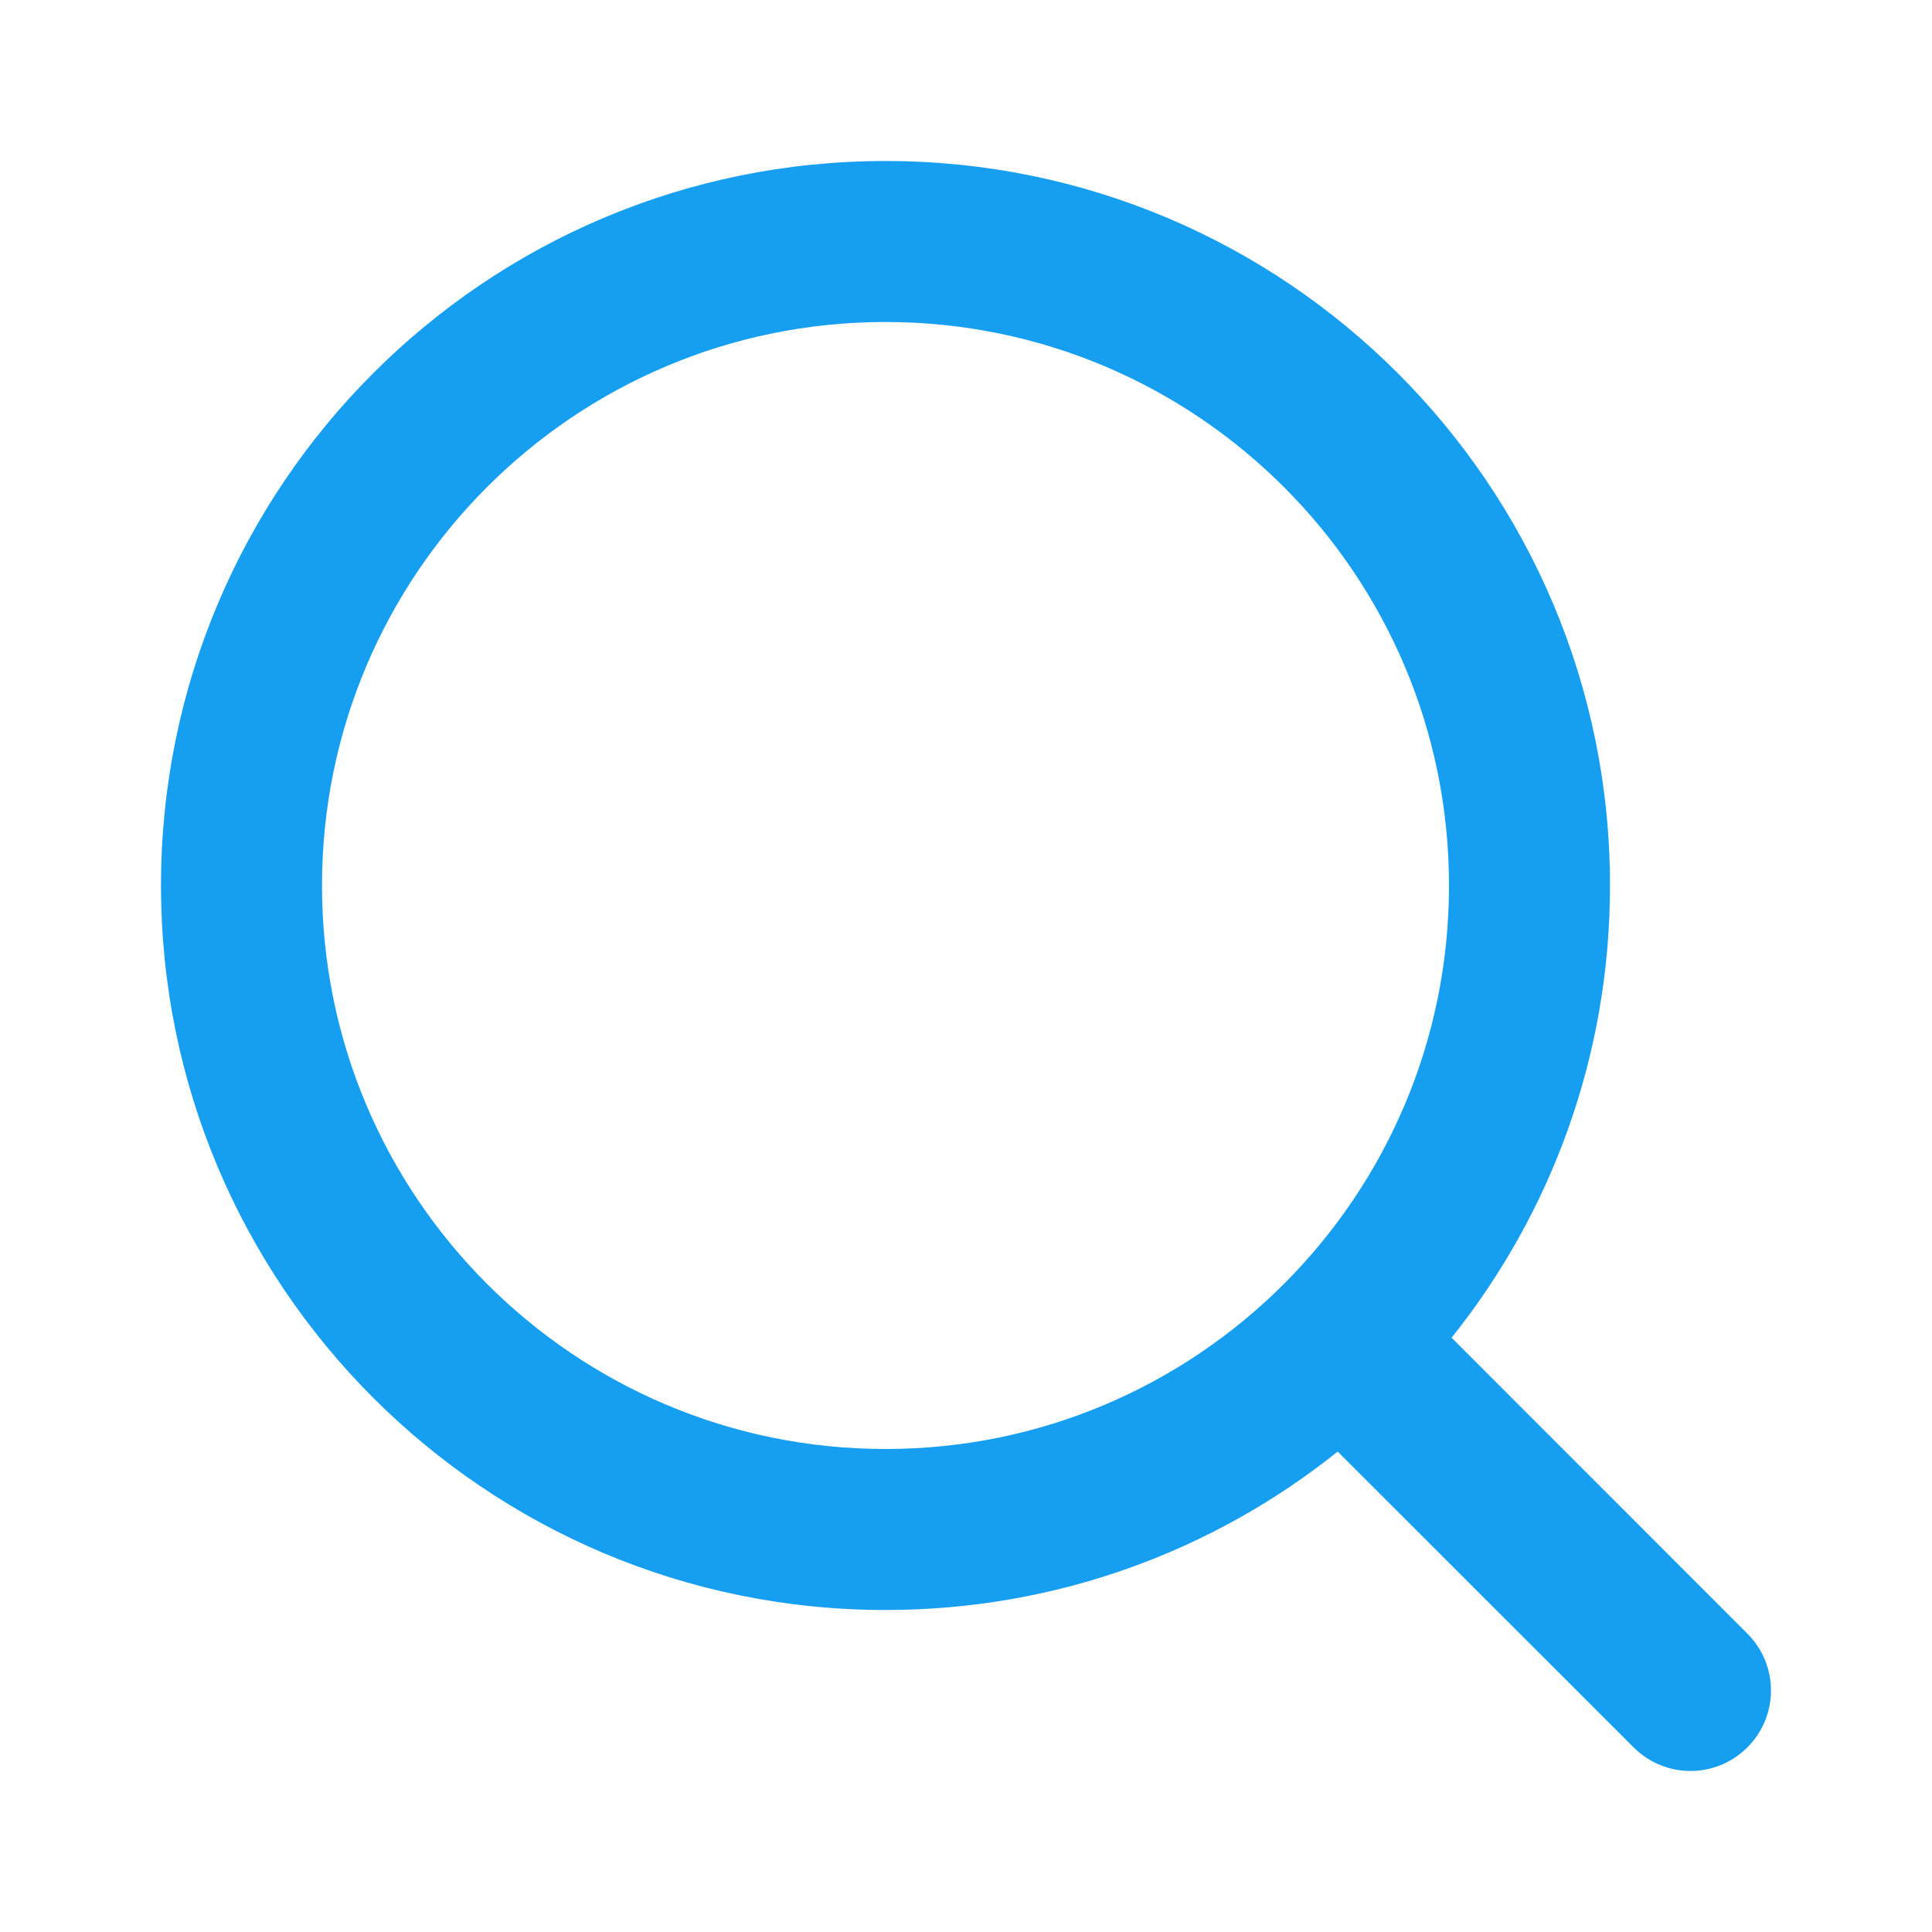
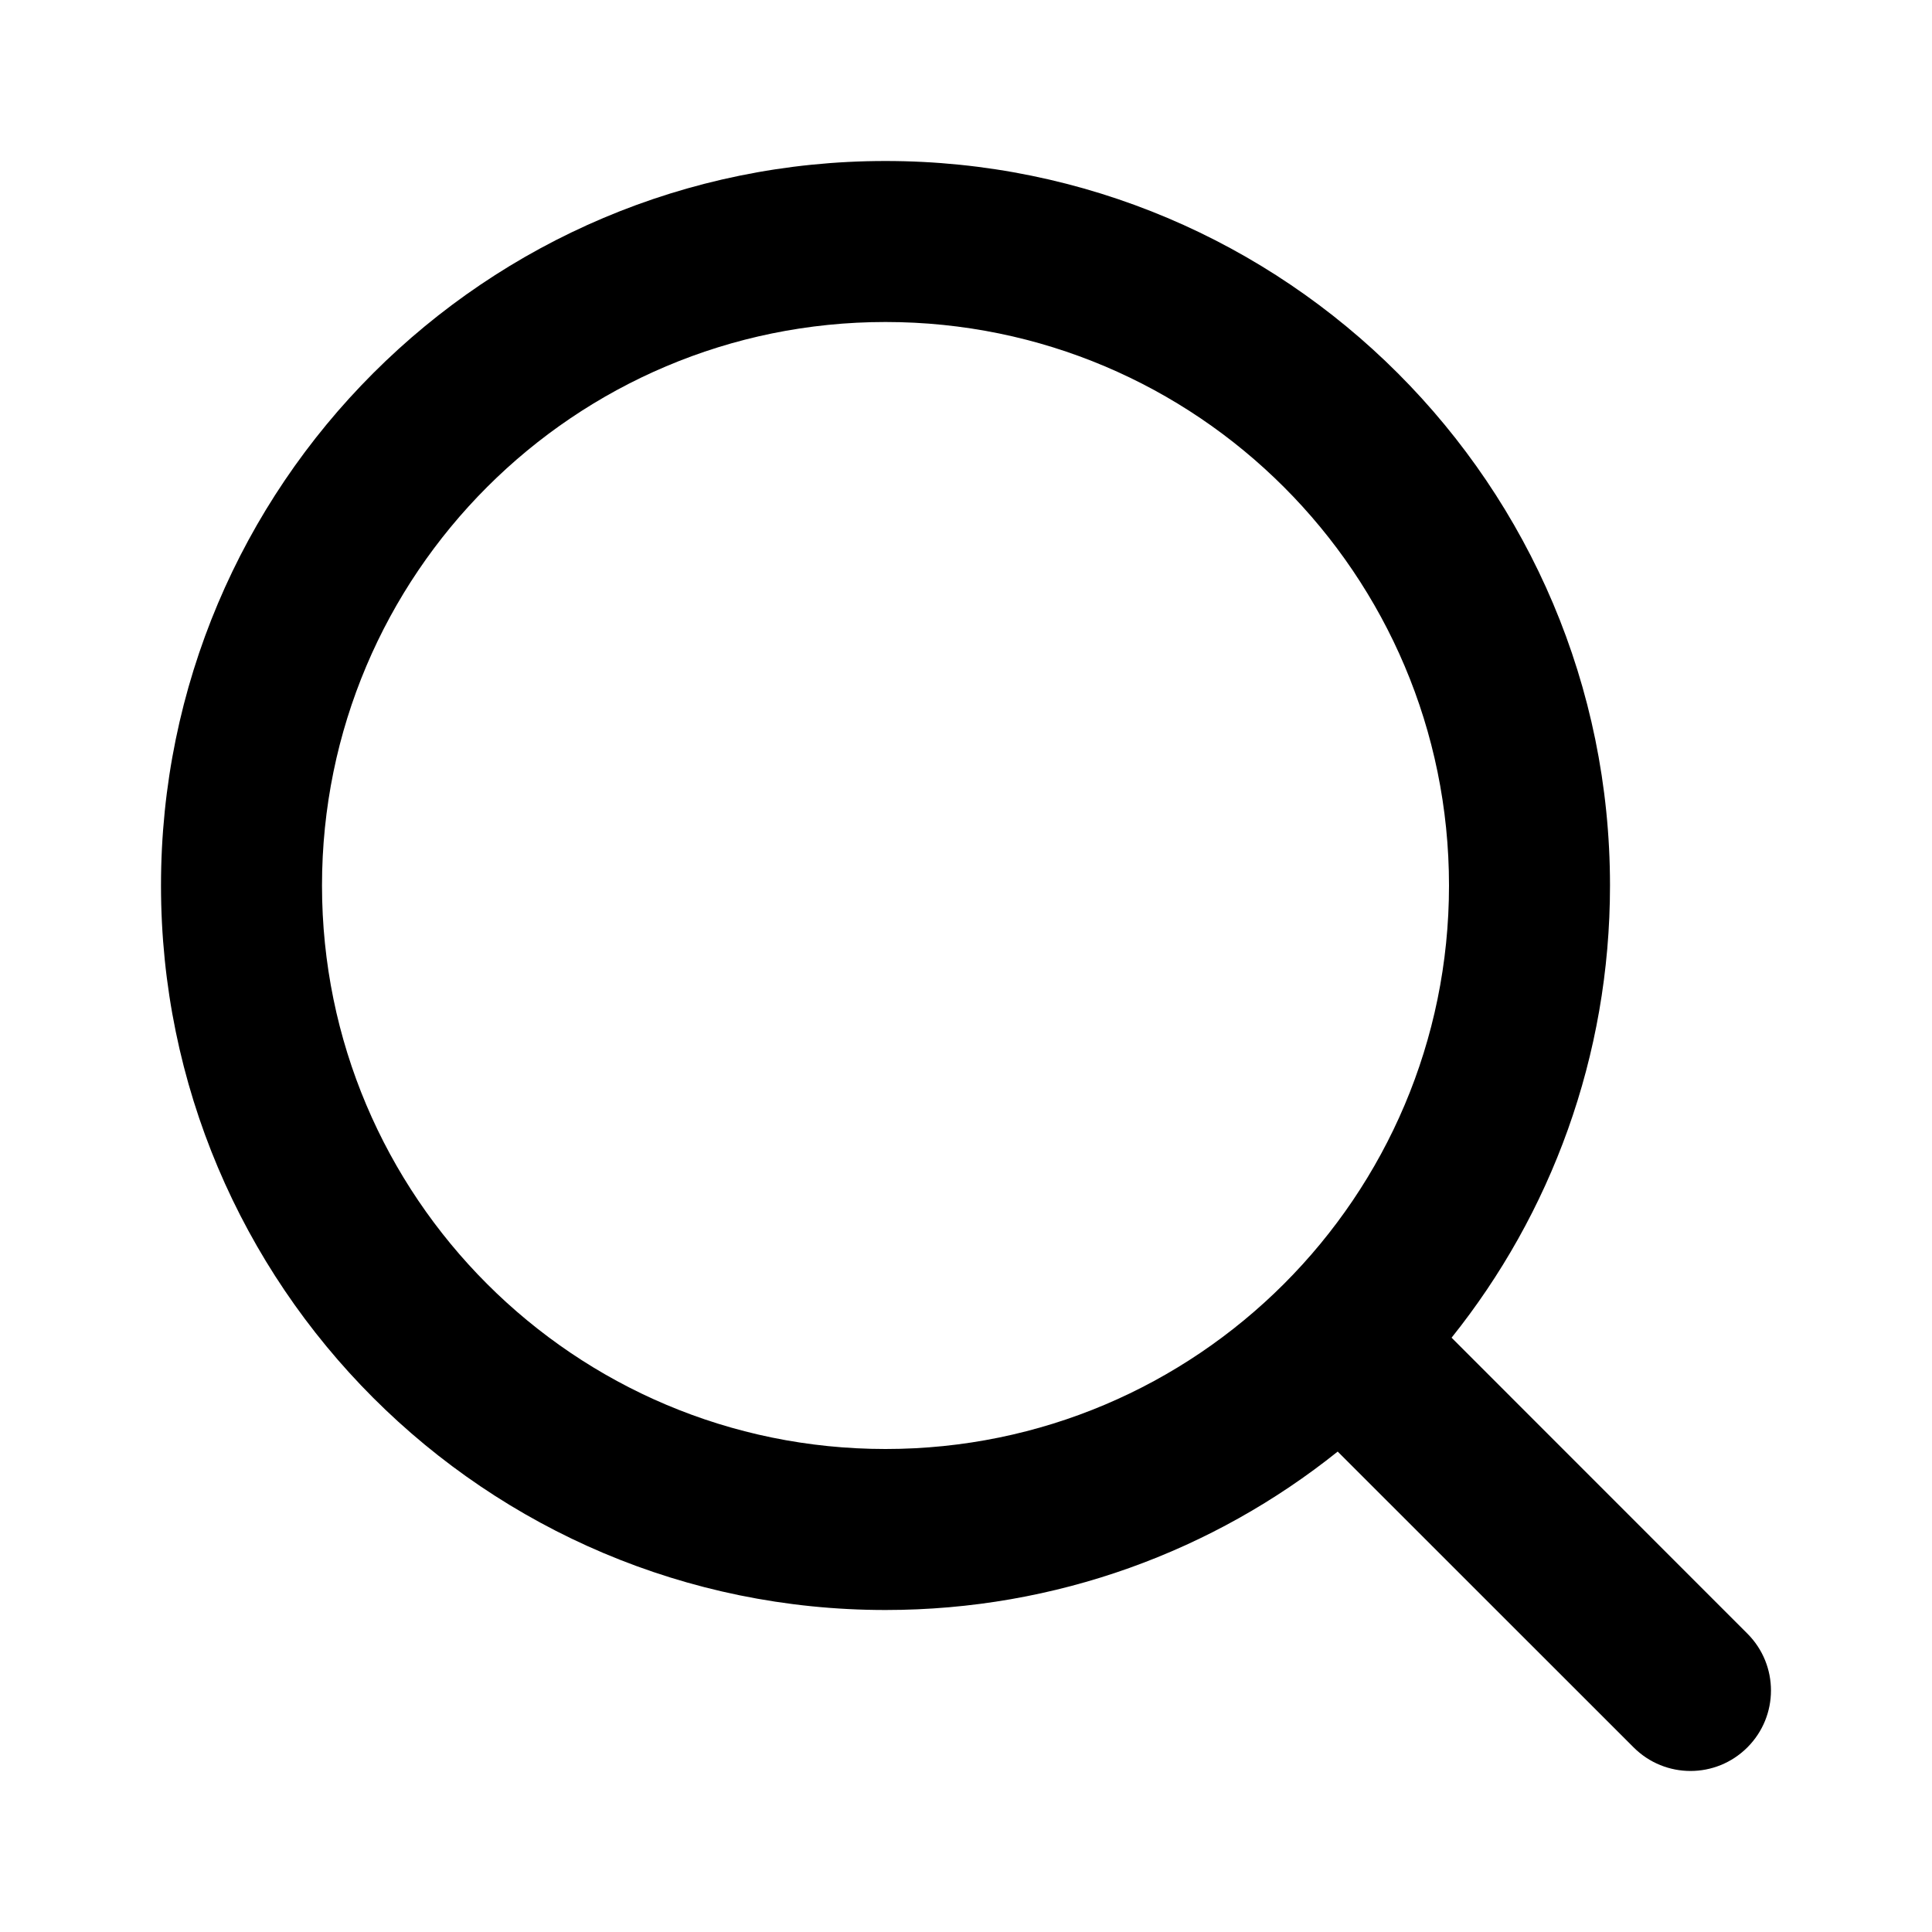
<svg xmlns="http://www.w3.org/2000/svg" width="18" height="18" viewBox="0 0 18 18" fill="none">
-   <path fill-rule="evenodd" clip-rule="evenodd" d="M3 8.25C3 5.351 5.351 3 8.25 3C11.149 3 13.5 5.351 13.5 8.25C13.5 11.149 11.149 13.5 8.25 13.5C5.351 13.5 3 11.149 3 8.25ZM8.25 1.5C4.522 1.5 1.5 4.522 1.5 8.25C1.5 11.978 4.522 15 8.25 15C9.844 15 11.309 14.448 12.463 13.524L15.22 16.28C15.513 16.573 15.987 16.573 16.28 16.28C16.573 15.987 16.573 15.513 16.28 15.22L13.524 12.463C14.448 11.309 15 9.844 15 8.25C15 4.522 11.978 1.5 8.25 1.5Z" fill="#169EF1" />
+   <path fill-rule="evenodd" clip-rule="evenodd" d="M3 8.25C3 5.351 5.351 3 8.25 3C11.149 3 13.5 5.351 13.5 8.25C13.5 11.149 11.149 13.5 8.25 13.5C5.351 13.5 3 11.149 3 8.25ZM8.25 1.5C4.522 1.5 1.5 4.522 1.5 8.25C1.5 11.978 4.522 15 8.25 15C9.844 15 11.309 14.448 12.463 13.524L15.22 16.28C15.513 16.573 15.987 16.573 16.28 16.28C16.573 15.987 16.573 15.513 16.28 15.22L13.524 12.463C14.448 11.309 15 9.844 15 8.25C15 4.522 11.978 1.5 8.25 1.5Z" fill="currentColor" />
</svg>
